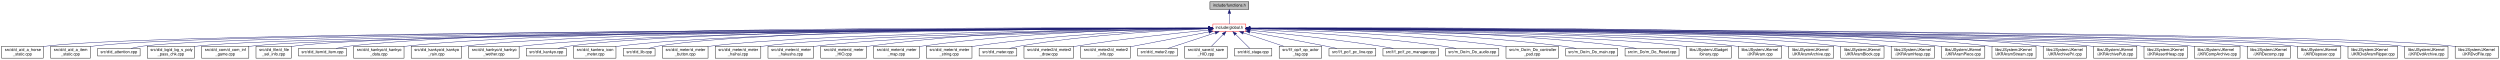
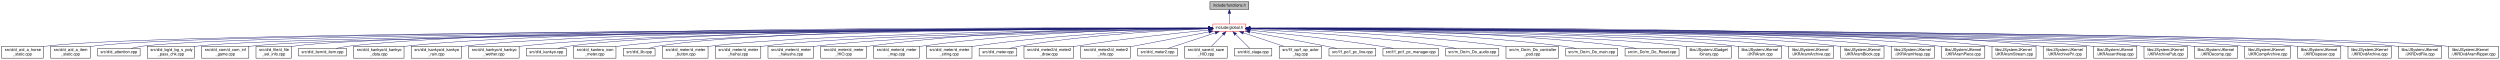
<svg xmlns="http://www.w3.org/2000/svg" xmlns:xlink="http://www.w3.org/1999/xlink" width="6299pt" height="151pt" viewBox="0.00 0.00 6299.00 151.00">
  <g id="graph0" class="graph" transform="scale(1 1) rotate(0) translate(4 147)">
    <polygon fill="white" stroke="transparent" points="-4,4 -4,-147 6295,-147 6295,4 -4,4" />
    <g id="node1" class="node">
      <g id="a_node1">
        <a xlink:title=" ">
          <polygon fill="#bfbfbf" stroke="black" points="3044.5,-123.5 3044.5,-142.5 3142.5,-142.5 3142.5,-123.5 3044.5,-123.5" />
          <text text-anchor="middle" x="3093.5" y="-130.5" font-family="Helvetica,sans-Serif" font-size="10.00">include/functions.h</text>
        </a>
      </g>
    </g>
    <g id="node2" class="node">
      <g id="a_node2">
        <a xlink:href="global_8h.html" target="_top" xlink:title=" ">
          <polygon fill="white" stroke="red" points="3052,-67.5 3052,-86.5 3135,-86.5 3135,-67.5 3052,-67.5" />
          <text text-anchor="middle" x="3093.5" y="-74.5" font-family="Helvetica,sans-Serif" font-size="10.00">include/global.h</text>
        </a>
      </g>
    </g>
    <g id="edge1" class="edge">
      <path fill="none" stroke="midnightblue" d="M3093.5,-112.8C3093.5,-103.91 3093.5,-93.78 3093.5,-86.75" />
      <polygon fill="midnightblue" stroke="midnightblue" points="3090,-113.08 3093.5,-123.08 3097,-113.08 3090,-113.08" />
    </g>
    <g id="node3" class="node">
      <g id="a_node3">
        <a xlink:href="d__a__horse__static_8cpp.html" target="_top" xlink:title=" ">
          <polygon fill="white" stroke="black" points="0,-0.5 0,-30.5 105,-30.5 105,-0.5 0,-0.5" />
          <text text-anchor="start" x="8" y="-18.5" font-family="Helvetica,sans-Serif" font-size="10.00">src/d/d_a/d_a_horse</text>
          <text text-anchor="middle" x="52.5" y="-7.5" font-family="Helvetica,sans-Serif" font-size="10.00">_static.cpp</text>
        </a>
      </g>
    </g>
    <g id="edge2" class="edge">
      <path fill="none" stroke="midnightblue" d="M3041.53,-75.89C2669.36,-74.99 415.78,-68.07 114.5,-31 111.43,-30.62 108.29,-30.15 105.13,-29.62" />
      <polygon fill="midnightblue" stroke="midnightblue" points="3041.73,-79.39 3051.73,-75.91 3041.74,-72.39 3041.73,-79.39" />
    </g>
    <g id="node4" class="node">
      <g id="a_node4">
        <a xlink:href="d__a__item__static_8cpp.html" target="_top" xlink:title=" ">
          <polygon fill="white" stroke="black" points="123.5,-0.5 123.5,-30.5 223.5,-30.5 223.5,-0.5 123.5,-0.5" />
          <text text-anchor="start" x="131.5" y="-18.5" font-family="Helvetica,sans-Serif" font-size="10.00">src/d/d_a/d_a_item</text>
          <text text-anchor="middle" x="173.5" y="-7.5" font-family="Helvetica,sans-Serif" font-size="10.00">_static.cpp</text>
        </a>
      </g>
    </g>
    <g id="edge3" class="edge">
      <path fill="none" stroke="midnightblue" d="M3041.6,-75.89C2678.21,-75.01 521.1,-68.25 232.5,-31 229.57,-30.62 226.58,-30.15 223.57,-29.62" />
      <polygon fill="midnightblue" stroke="midnightblue" points="3041.82,-79.39 3051.83,-75.91 3041.83,-72.39 3041.82,-79.39" />
    </g>
    <g id="node5" class="node">
      <g id="a_node5">
        <a xlink:href="d__attention_8cpp.html" target="_top" xlink:title=" ">
          <polygon fill="white" stroke="black" points="242,-6 242,-25 349,-25 349,-6 242,-6" />
          <text text-anchor="middle" x="295.5" y="-13" font-family="Helvetica,sans-Serif" font-size="10.00">src/d/d_attention.cpp</text>
        </a>
      </g>
    </g>
    <g id="edge4" class="edge">
      <path fill="none" stroke="midnightblue" d="M3041.67,-75.81C2687.75,-74.45 633.1,-65.1 357.5,-31 347.19,-29.72 336.09,-27.43 326.17,-25.04" />
      <polygon fill="midnightblue" stroke="midnightblue" points="3041.86,-79.31 3051.88,-75.85 3041.89,-72.31 3041.86,-79.31" />
    </g>
    <g id="node6" class="node">
      <g id="a_node6">
        <a xlink:href="d__bg__s__poly__pass__chk_8cpp.html" target="_top" xlink:title=" ">
          <polygon fill="white" stroke="black" points="367,-0.5 367,-30.5 486,-30.5 486,-0.5 367,-0.5" />
          <text text-anchor="start" x="375" y="-18.5" font-family="Helvetica,sans-Serif" font-size="10.00">src/d/d_bg/d_bg_s_poly</text>
          <text text-anchor="middle" x="426.5" y="-7.5" font-family="Helvetica,sans-Serif" font-size="10.00">_pass_chk.cpp</text>
        </a>
      </g>
    </g>
    <g id="edge5" class="edge">
      <path fill="none" stroke="midnightblue" d="M3041.59,-75.7C2697.88,-73.66 755.91,-60.85 494.5,-31 491.74,-30.69 488.93,-30.31 486.1,-29.89" />
      <polygon fill="midnightblue" stroke="midnightblue" points="3041.73,-79.2 3051.75,-75.76 3041.77,-72.2 3041.73,-79.2" />
    </g>
    <g id="node7" class="node">
      <g id="a_node7">
        <a xlink:href="d__com__inf__game_8cpp.html" target="_top" xlink:title=" ">
          <polygon fill="white" stroke="black" points="504,-0.5 504,-30.5 623,-30.5 623,-0.5 504,-0.5" />
          <text text-anchor="start" x="512" y="-18.5" font-family="Helvetica,sans-Serif" font-size="10.00">src/d/d_com/d_com_inf</text>
          <text text-anchor="middle" x="563.5" y="-7.5" font-family="Helvetica,sans-Serif" font-size="10.00">_game.cpp</text>
        </a>
      </g>
    </g>
    <g id="edge6" class="edge">
      <path fill="none" stroke="midnightblue" d="M3041.21,-75.65C2707.18,-73.31 878.34,-59.31 631.5,-31 628.74,-30.68 625.93,-30.31 623.1,-29.88" />
      <polygon fill="midnightblue" stroke="midnightblue" points="3041.53,-79.15 3051.55,-75.72 3041.58,-72.15 3041.53,-79.15" />
    </g>
    <g id="node8" class="node">
      <g id="a_node8">
        <a xlink:href="d__file__sel__info_8cpp.html" target="_top" xlink:title=" ">
          <polygon fill="white" stroke="black" points="641,-0.5 641,-30.5 730,-30.5 730,-0.5 641,-0.5" />
          <text text-anchor="start" x="649" y="-18.5" font-family="Helvetica,sans-Serif" font-size="10.00">src/d/d_file/d_file</text>
          <text text-anchor="middle" x="685.5" y="-7.5" font-family="Helvetica,sans-Serif" font-size="10.00">_sel_info.cpp</text>
        </a>
      </g>
    </g>
    <g id="edge7" class="edge">
      <path fill="none" stroke="midnightblue" d="M3041.91,-75.78C2718.22,-74.31 973.36,-64.83 738.5,-31 735.76,-30.61 732.96,-30.11 730.15,-29.55" />
      <polygon fill="midnightblue" stroke="midnightblue" points="3041.94,-79.28 3051.95,-75.83 3041.97,-72.28 3041.94,-79.28" />
    </g>
    <g id="node9" class="node">
      <g id="a_node9">
        <a xlink:href="d__item_8cpp.html" target="_top" xlink:title=" ">
          <polygon fill="white" stroke="black" points="748,-6 748,-25 869,-25 869,-6 748,-6" />
          <text text-anchor="middle" x="808.5" y="-13" font-family="Helvetica,sans-Serif" font-size="10.00">src/d/d_item/d_item.cpp</text>
        </a>
      </g>
    </g>
    <g id="edge8" class="edge">
      <path fill="none" stroke="midnightblue" d="M3041.43,-76.26C2749.77,-77.54 1316.28,-81.11 877.5,-31 866.07,-29.69 853.73,-27.39 842.69,-25" />
      <polygon fill="midnightblue" stroke="midnightblue" points="3041.73,-79.76 3051.71,-76.22 3041.7,-72.76 3041.73,-79.76" />
    </g>
    <g id="node10" class="node">
      <g id="a_node10">
        <a xlink:href="d__kankyo__data_8cpp.html" target="_top" xlink:title=" ">
          <polygon fill="white" stroke="black" points="887,-0.5 887,-30.5 1014,-30.5 1014,-0.5 887,-0.5" />
          <text text-anchor="start" x="895" y="-18.5" font-family="Helvetica,sans-Serif" font-size="10.00">src/d/d_kankyo/d_kankyo</text>
          <text text-anchor="middle" x="950.5" y="-7.5" font-family="Helvetica,sans-Serif" font-size="10.00">_data.cpp</text>
        </a>
      </g>
    </g>
    <g id="edge9" class="edge">
      <path fill="none" stroke="midnightblue" d="M3041.3,-76.12C2760.91,-76.56 1431,-76.21 1022.5,-31 1019.71,-30.69 1016.87,-30.33 1014.01,-29.92" />
      <polygon fill="midnightblue" stroke="midnightblue" points="3041.6,-79.62 3051.59,-76.1 3041.59,-72.62 3041.6,-79.62" />
    </g>
    <g id="node11" class="node">
      <g id="a_node11">
        <a xlink:href="d__kankyo__rain_8cpp.html" target="_top" xlink:title=" ">
          <polygon fill="white" stroke="black" points="1032,-0.5 1032,-30.5 1159,-30.5 1159,-0.5 1032,-0.5" />
          <text text-anchor="start" x="1040" y="-18.5" font-family="Helvetica,sans-Serif" font-size="10.00">src/d/d_kankyo/d_kankyo</text>
          <text text-anchor="middle" x="1095.5" y="-7.5" font-family="Helvetica,sans-Serif" font-size="10.00">_rain.cpp</text>
        </a>
      </g>
    </g>
    <g id="edge10" class="edge">
      <path fill="none" stroke="midnightblue" d="M3041.56,-76.02C2773.64,-75.93 1545.75,-73.18 1167.5,-31 1164.71,-30.69 1161.87,-30.32 1159.01,-29.92" />
      <polygon fill="midnightblue" stroke="midnightblue" points="3041.78,-79.52 3051.78,-76.02 3041.78,-72.52 3041.78,-79.52" />
    </g>
    <g id="node12" class="node">
      <g id="a_node12">
        <a xlink:href="d__kankyo__wether_8cpp.html" target="_top" xlink:title=" ">
          <polygon fill="white" stroke="black" points="1177,-0.5 1177,-30.5 1304,-30.5 1304,-0.5 1177,-0.5" />
          <text text-anchor="start" x="1185" y="-18.5" font-family="Helvetica,sans-Serif" font-size="10.00">src/d/d_kankyo/d_kankyo</text>
          <text text-anchor="middle" x="1240.5" y="-7.5" font-family="Helvetica,sans-Serif" font-size="10.00">_wether.cpp</text>
        </a>
      </g>
    </g>
    <g id="edge11" class="edge">
      <path fill="none" stroke="midnightblue" d="M3041.82,-75.9C2786.77,-75.25 1660.57,-70.15 1312.5,-31 1309.71,-30.69 1306.87,-30.32 1304.01,-29.91" />
      <polygon fill="midnightblue" stroke="midnightblue" points="3041.91,-79.4 3051.92,-75.93 3041.93,-72.4 3041.91,-79.4" />
    </g>
    <g id="node13" class="node">
      <g id="a_node13">
        <a xlink:href="d__kankyo_8cpp.html" target="_top" xlink:title=" ">
          <polygon fill="white" stroke="black" points="1322,-6 1322,-25 1423,-25 1423,-6 1322,-6" />
          <text text-anchor="middle" x="1372.5" y="-13" font-family="Helvetica,sans-Serif" font-size="10.00">src/d/d_kankyo.cpp</text>
        </a>
      </g>
    </g>
    <g id="edge12" class="edge">
      <path fill="none" stroke="midnightblue" d="M3041.72,-76.09C2796.88,-76.28 1753.87,-74.47 1431.5,-31 1421.78,-29.69 1411.33,-27.42 1401.97,-25.06" />
      <polygon fill="midnightblue" stroke="midnightblue" points="3041.77,-79.59 3051.77,-76.08 3041.76,-72.59 3041.77,-79.59" />
    </g>
    <g id="node14" class="node">
      <g id="a_node14">
        <a xlink:href="d__kantera__icon__meter_8cpp.html" target="_top" xlink:title=" ">
          <polygon fill="white" stroke="black" points="1441,-0.5 1441,-30.5 1548,-30.5 1548,-0.5 1441,-0.5" />
          <text text-anchor="start" x="1449" y="-18.5" font-family="Helvetica,sans-Serif" font-size="10.00">src/d/d_kantera_icon</text>
          <text text-anchor="middle" x="1494.5" y="-7.5" font-family="Helvetica,sans-Serif" font-size="10.00">_meter.cpp</text>
        </a>
      </g>
    </g>
    <g id="edge13" class="edge">
      <path fill="none" stroke="midnightblue" d="M3041.57,-75.85C2808.07,-74.97 1853.93,-69.08 1557.5,-31 1554.49,-30.61 1551.42,-30.15 1548.33,-29.62" />
      <polygon fill="midnightblue" stroke="midnightblue" points="3041.81,-79.35 3051.82,-75.89 3041.83,-72.35 3041.81,-79.35" />
    </g>
    <g id="node15" class="node">
      <g id="a_node15">
        <a xlink:href="d__lib_8cpp.html" target="_top" xlink:title=" ">
          <polygon fill="white" stroke="black" points="1566.5,-6 1566.5,-25 1646.5,-25 1646.5,-6 1566.5,-6" />
          <text text-anchor="middle" x="1606.5" y="-13" font-family="Helvetica,sans-Serif" font-size="10.00">src/d/d_lib.cpp</text>
        </a>
      </g>
    </g>
    <g id="edge14" class="edge">
      <path fill="none" stroke="midnightblue" d="M3041.56,-76.15C2817.24,-76.55 1930.42,-75.22 1655.5,-31 1647.35,-29.69 1638.66,-27.42 1630.89,-25.06" />
      <polygon fill="midnightblue" stroke="midnightblue" points="3041.75,-79.65 3051.74,-76.13 3041.73,-72.65 3041.75,-79.65" />
    </g>
    <g id="node16" class="node">
      <g id="a_node16">
        <a xlink:href="d__meter__button_8cpp.html" target="_top" xlink:title=" ">
          <polygon fill="white" stroke="black" points="1665,-0.5 1665,-30.5 1780,-30.5 1780,-0.5 1665,-0.5" />
          <text text-anchor="start" x="1673" y="-18.5" font-family="Helvetica,sans-Serif" font-size="10.00">src/d/d_meter/d_meter</text>
          <text text-anchor="middle" x="1722.5" y="-7.5" font-family="Helvetica,sans-Serif" font-size="10.00">_button.cpp</text>
        </a>
      </g>
    </g>
    <g id="edge15" class="edge">
      <path fill="none" stroke="midnightblue" d="M3041.69,-75.47C2830.91,-73.13 2037.33,-62.36 1788.5,-31 1785.82,-30.66 1783.09,-30.27 1780.34,-29.83" />
      <polygon fill="midnightblue" stroke="midnightblue" points="3041.82,-78.97 3051.86,-75.58 3041.9,-71.97 3041.82,-78.97" />
    </g>
    <g id="node17" class="node">
      <g id="a_node17">
        <a xlink:href="d__meter__haihai_8cpp.html" target="_top" xlink:title=" ">
          <polygon fill="white" stroke="black" points="1798,-0.5 1798,-30.5 1913,-30.5 1913,-0.5 1798,-0.5" />
          <text text-anchor="start" x="1806" y="-18.5" font-family="Helvetica,sans-Serif" font-size="10.00">src/d/d_meter/d_meter</text>
          <text text-anchor="middle" x="1855.5" y="-7.5" font-family="Helvetica,sans-Serif" font-size="10.00">_haihai.cpp</text>
        </a>
      </g>
    </g>
    <g id="edge16" class="edge">
      <path fill="none" stroke="midnightblue" d="M3041.87,-75.24C2845.21,-72.15 2142.99,-59.35 1921.5,-31 1918.82,-30.66 1916.1,-30.26 1913.35,-29.82" />
      <polygon fill="midnightblue" stroke="midnightblue" points="3041.88,-78.74 3051.93,-75.4 3041.99,-71.74 3041.88,-78.74" />
    </g>
    <g id="node18" class="node">
      <g id="a_node18">
        <a xlink:href="d__meter__hakusha_8cpp.html" target="_top" xlink:title=" ">
          <polygon fill="white" stroke="black" points="1931,-0.5 1931,-30.5 2046,-30.5 2046,-0.5 1931,-0.5" />
          <text text-anchor="start" x="1939" y="-18.5" font-family="Helvetica,sans-Serif" font-size="10.00">src/d/d_meter/d_meter</text>
          <text text-anchor="middle" x="1988.5" y="-7.5" font-family="Helvetica,sans-Serif" font-size="10.00">_hakusha.cpp</text>
        </a>
      </g>
    </g>
    <g id="edge17" class="edge">
      <path fill="none" stroke="midnightblue" d="M3041.81,-74.95C2859.75,-71.05 2248.67,-56.34 2054.5,-31 2051.82,-30.65 2049.1,-30.25 2046.35,-29.8" />
      <polygon fill="midnightblue" stroke="midnightblue" points="3041.85,-78.45 3051.93,-75.16 3042,-71.45 3041.85,-78.45" />
    </g>
    <g id="node19" class="node">
      <g id="a_node19">
        <a xlink:href="d__meter__HIO_8cpp.html" target="_top" xlink:title=" ">
          <polygon fill="white" stroke="black" points="2064,-0.5 2064,-30.5 2179,-30.5 2179,-0.5 2064,-0.5" />
          <text text-anchor="start" x="2072" y="-18.5" font-family="Helvetica,sans-Serif" font-size="10.00">src/d/d_meter/d_meter</text>
          <text text-anchor="middle" x="2121.5" y="-7.5" font-family="Helvetica,sans-Serif" font-size="10.00">_HIO.cpp</text>
        </a>
      </g>
    </g>
    <g id="edge18" class="edge">
      <path fill="none" stroke="midnightblue" d="M3041.37,-76.44C2902.11,-76.95 2510.02,-74.13 2187.5,-31 2184.83,-30.64 2182.1,-30.23 2179.35,-29.78" />
      <polygon fill="midnightblue" stroke="midnightblue" points="3041.75,-79.94 3051.74,-76.39 3041.72,-72.94 3041.75,-79.94" />
    </g>
    <g id="node20" class="node">
      <g id="a_node20">
        <a xlink:href="d__meter__map_8cpp.html" target="_top" xlink:title=" ">
          <polygon fill="white" stroke="black" points="2197,-0.5 2197,-30.5 2312,-30.5 2312,-0.5 2197,-0.5" />
          <text text-anchor="start" x="2205" y="-18.5" font-family="Helvetica,sans-Serif" font-size="10.00">src/d/d_meter/d_meter</text>
          <text text-anchor="middle" x="2254.5" y="-7.5" font-family="Helvetica,sans-Serif" font-size="10.00">_map.cpp</text>
        </a>
      </g>
    </g>
    <g id="edge19" class="edge">
      <path fill="none" stroke="midnightblue" d="M3041.76,-75.8C2917.06,-74.72 2590.23,-68.24 2320.5,-31 2317.83,-30.63 2315.1,-30.21 2312.35,-29.75" />
      <polygon fill="midnightblue" stroke="midnightblue" points="3041.77,-79.3 3051.8,-75.88 3041.82,-72.3 3041.77,-79.3" />
    </g>
    <g id="node21" class="node">
      <g id="a_node21">
        <a xlink:href="d__meter__string_8cpp.html" target="_top" xlink:title=" ">
          <polygon fill="white" stroke="black" points="2330,-0.5 2330,-30.5 2445,-30.5 2445,-0.5 2330,-0.5" />
          <text text-anchor="start" x="2338" y="-18.5" font-family="Helvetica,sans-Serif" font-size="10.00">src/d/d_meter/d_meter</text>
          <text text-anchor="middle" x="2387.5" y="-7.5" font-family="Helvetica,sans-Serif" font-size="10.00">_string.cpp</text>
        </a>
      </g>
    </g>
    <g id="edge20" class="edge">
      <path fill="none" stroke="midnightblue" d="M3041.63,-74.92C2932.33,-72.08 2670.57,-62.31 2453.5,-31 2450.71,-30.6 2447.87,-30.14 2445,-29.65" />
      <polygon fill="midnightblue" stroke="midnightblue" points="3041.63,-78.42 3051.72,-75.17 3041.81,-71.42 3041.63,-78.42" />
    </g>
    <g id="node22" class="node">
      <g id="a_node22">
        <a xlink:href="d__meter_8cpp.html" target="_top" xlink:title=" ">
          <polygon fill="white" stroke="black" points="2463,-6 2463,-25 2558,-25 2558,-6 2463,-6" />
          <text text-anchor="middle" x="2510.5" y="-13" font-family="Helvetica,sans-Serif" font-size="10.00">src/d/d_meter.cpp</text>
        </a>
      </g>
    </g>
    <g id="edge21" class="edge">
      <path fill="none" stroke="midnightblue" d="M3041.68,-74.46C2946.79,-71.01 2739.02,-60.49 2566.5,-31 2557.69,-29.49 2548.24,-27.28 2539.65,-25.04" />
      <polygon fill="midnightblue" stroke="midnightblue" points="3041.75,-77.97 3051.86,-74.82 3041.99,-70.97 3041.75,-77.97" />
    </g>
    <g id="node23" class="node">
      <g id="a_node23">
        <a xlink:href="d__meter2__draw_8cpp.html" target="_top" xlink:title=" ">
          <polygon fill="white" stroke="black" points="2576,-0.5 2576,-30.5 2701,-30.5 2701,-0.5 2576,-0.5" />
          <text text-anchor="start" x="2584" y="-18.5" font-family="Helvetica,sans-Serif" font-size="10.00">src/d/d_meter2/d_meter2</text>
          <text text-anchor="middle" x="2638.5" y="-7.5" font-family="Helvetica,sans-Serif" font-size="10.00">_draw.cpp</text>
        </a>
      </g>
    </g>
    <g id="edge22" class="edge">
      <path fill="none" stroke="midnightblue" d="M3041.88,-71.35C2967.98,-64.38 2827.87,-49.99 2709.5,-31 2706.77,-30.56 2703.98,-30.09 2701.17,-29.6" />
      <polygon fill="midnightblue" stroke="midnightblue" points="3041.58,-74.84 3051.86,-72.29 3042.23,-67.87 3041.58,-74.84" />
    </g>
    <g id="node24" class="node">
      <g id="a_node24">
        <a xlink:href="d__meter2__info_8cpp.html" target="_top" xlink:title=" ">
          <polygon fill="white" stroke="black" points="2719,-0.5 2719,-30.5 2844,-30.5 2844,-0.5 2719,-0.5" />
          <text text-anchor="start" x="2727" y="-18.5" font-family="Helvetica,sans-Serif" font-size="10.00">src/d/d_meter2/d_meter2</text>
          <text text-anchor="middle" x="2781.5" y="-7.5" font-family="Helvetica,sans-Serif" font-size="10.00">_info.cpp</text>
        </a>
      </g>
    </g>
    <g id="edge23" class="edge">
      <path fill="none" stroke="midnightblue" d="M3041.88,-66.53C2993.25,-57.56 2918.38,-43.61 2853.5,-31 2850.5,-30.42 2847.42,-29.81 2844.32,-29.2" />
      <polygon fill="midnightblue" stroke="midnightblue" points="3041.38,-69.99 3051.84,-68.36 3042.65,-63.11 3041.38,-69.99" />
    </g>
    <g id="node25" class="node">
      <g id="a_node25">
        <a xlink:href="d__meter2_8cpp.html" target="_top" xlink:title=" ">
          <polygon fill="white" stroke="black" points="2862.5,-6 2862.5,-25 2962.5,-25 2962.5,-6 2862.5,-6" />
          <text text-anchor="middle" x="2912.5" y="-13" font-family="Helvetica,sans-Serif" font-size="10.00">src/d/d_meter2.cpp</text>
        </a>
      </g>
    </g>
    <g id="edge24" class="edge">
      <path fill="none" stroke="midnightblue" d="M3057.7,-64.23C3022.52,-52.67 2969.68,-35.3 2938.38,-25.01" />
      <polygon fill="midnightblue" stroke="midnightblue" points="3056.97,-67.68 3067.57,-67.48 3059.16,-61.03 3056.97,-67.68" />
    </g>
    <g id="node26" class="node">
      <g id="a_node26">
        <a xlink:href="d__save__HIO_8cpp.html" target="_top" xlink:title=" ">
          <polygon fill="white" stroke="black" points="2981,-0.5 2981,-30.5 3088,-30.5 3088,-0.5 2981,-0.5" />
          <text text-anchor="start" x="2989" y="-18.5" font-family="Helvetica,sans-Serif" font-size="10.00">src/d/d_save/d_save</text>
          <text text-anchor="middle" x="3034.5" y="-7.5" font-family="Helvetica,sans-Serif" font-size="10.00">_HIO.cpp</text>
        </a>
      </g>
    </g>
    <g id="edge25" class="edge">
      <path fill="none" stroke="midnightblue" d="M3078,-60.37C3068.82,-51.11 3057.29,-39.48 3048.41,-30.52" />
      <polygon fill="midnightblue" stroke="midnightblue" points="3075.52,-62.84 3085.05,-67.48 3080.49,-57.91 3075.52,-62.84" />
    </g>
    <g id="node27" class="node">
      <g id="a_node27">
        <a xlink:href="d__stage_8cpp.html" target="_top" xlink:title=" ">
          <polygon fill="white" stroke="black" points="3106.5,-6 3106.5,-25 3200.5,-25 3200.5,-6 3106.5,-6" />
          <text text-anchor="middle" x="3153.5" y="-13" font-family="Helvetica,sans-Serif" font-size="10.00">src/d/d_stage.cpp</text>
        </a>
      </g>
    </g>
    <g id="edge26" class="edge">
      <path fill="none" stroke="midnightblue" d="M3109.31,-60.32C3120.71,-49.02 3135.66,-34.19 3144.92,-25.01" />
      <polygon fill="midnightblue" stroke="midnightblue" points="3106.73,-57.95 3102.1,-67.48 3111.66,-62.92 3106.73,-57.95" />
    </g>
    <g id="node28" class="node">
      <g id="a_node28">
        <a xlink:href="f__op__actor__tag_8cpp.html" target="_top" xlink:title=" ">
          <polygon fill="white" stroke="black" points="3219,-0.5 3219,-30.5 3326,-30.5 3326,-0.5 3219,-0.5" />
          <text text-anchor="start" x="3227" y="-18.5" font-family="Helvetica,sans-Serif" font-size="10.00">src/f/f_op/f_op_actor</text>
          <text text-anchor="middle" x="3272.5" y="-7.5" font-family="Helvetica,sans-Serif" font-size="10.00">_tag.cpp</text>
        </a>
      </g>
    </g>
    <g id="edge27" class="edge">
      <path fill="none" stroke="midnightblue" d="M3128.91,-64.23C3158.06,-54.54 3199.45,-40.78 3230.31,-30.52" />
      <polygon fill="midnightblue" stroke="midnightblue" points="3127.53,-61 3119.15,-67.48 3129.74,-67.64 3127.53,-61" />
    </g>
    <g id="node29" class="node">
      <g id="a_node29">
        <a xlink:href="f__pc__line_8cpp.html" target="_top" xlink:title=" ">
          <polygon fill="white" stroke="black" points="3344.5,-6 3344.5,-25 3462.5,-25 3462.5,-6 3344.5,-6" />
          <text text-anchor="middle" x="3403.5" y="-13" font-family="Helvetica,sans-Serif" font-size="10.00">src/f/f_pc/f_pc_line.cpp</text>
        </a>
      </g>
    </g>
    <g id="edge28" class="edge">
      <path fill="none" stroke="midnightblue" d="M3145.15,-66.8C3194.2,-57.97 3269.97,-44.08 3335.5,-31 3344.85,-29.13 3354.91,-27.04 3364.34,-25.03" />
      <polygon fill="midnightblue" stroke="midnightblue" points="3144.32,-63.39 3135.1,-68.61 3145.56,-70.28 3144.32,-63.39" />
    </g>
    <g id="node30" class="node">
      <g id="a_node30">
        <a xlink:href="f__pc__manager_8cpp.html" target="_top" xlink:title=" ">
          <polygon fill="white" stroke="black" points="3480.5,-6 3480.5,-25 3620.5,-25 3620.5,-6 3480.5,-6" />
          <text text-anchor="middle" x="3550.5" y="-13" font-family="Helvetica,sans-Serif" font-size="10.00">src/f/f_pc/f_pc_manager.cpp</text>
        </a>
      </g>
    </g>
    <g id="edge29" class="edge">
      <path fill="none" stroke="midnightblue" d="M3145.29,-70.88C3218.25,-63.43 3355.34,-48.56 3471.5,-31 3482.94,-29.27 3495.27,-27.14 3506.71,-25.05" />
      <polygon fill="midnightblue" stroke="midnightblue" points="3144.6,-67.43 3135.01,-71.92 3145.31,-74.4 3144.6,-67.43" />
    </g>
    <g id="node31" class="node">
      <g id="a_node31">
        <a xlink:href="m__Do__audio_8cpp.html" target="_top" xlink:title=" ">
          <polygon fill="white" stroke="black" points="3638.5,-6 3638.5,-25 3772.5,-25 3772.5,-6 3638.5,-6" />
          <text text-anchor="middle" x="3705.5" y="-13" font-family="Helvetica,sans-Serif" font-size="10.00">src/m_Do/m_Do_audio.cpp</text>
        </a>
      </g>
    </g>
    <g id="edge30" class="edge">
      <path fill="none" stroke="midnightblue" d="M3145.02,-73.47C3240.78,-68.38 3452.53,-55.24 3629.5,-31 3641.08,-29.41 3653.56,-27.23 3665,-25.04" />
      <polygon fill="midnightblue" stroke="midnightblue" points="3144.82,-69.98 3135.02,-74 3145.19,-76.97 3144.82,-69.98" />
    </g>
    <g id="node32" class="node">
      <g id="a_node32">
        <a xlink:href="m__Do__controller__pad_8cpp.html" target="_top" xlink:title=" ">
          <polygon fill="white" stroke="black" points="3790.5,-0.5 3790.5,-30.5 3922.5,-30.5 3922.5,-0.5 3790.5,-0.5" />
          <text text-anchor="start" x="3798.5" y="-18.5" font-family="Helvetica,sans-Serif" font-size="10.00">src/m_Do/m_Do_controller</text>
          <text text-anchor="middle" x="3856.5" y="-7.5" font-family="Helvetica,sans-Serif" font-size="10.00">_pad.cpp</text>
        </a>
      </g>
    </g>
    <g id="edge31" class="edge">
      <path fill="none" stroke="midnightblue" d="M3145.44,-74.83C3260.46,-71.75 3545.21,-61.45 3781.5,-31 3784.39,-30.63 3787.34,-30.21 3790.32,-29.76" />
      <polygon fill="midnightblue" stroke="midnightblue" points="3145.07,-71.34 3135.17,-75.1 3145.25,-78.34 3145.07,-71.34" />
    </g>
    <g id="node33" class="node">
      <g id="a_node33">
        <a xlink:href="m__Do__main_8cpp.html" target="_top" xlink:title=" ">
          <polygon fill="white" stroke="black" points="3941,-6 3941,-25 4072,-25 4072,-6 3941,-6" />
          <text text-anchor="middle" x="4006.5" y="-13" font-family="Helvetica,sans-Serif" font-size="10.00">src/m_Do/m_Do_main.cpp</text>
        </a>
      </g>
    </g>
    <g id="edge32" class="edge">
      <path fill="none" stroke="midnightblue" d="M3145.29,-75.69C3277.05,-74.36 3635.48,-67.39 3931.5,-31 3943.35,-29.54 3956.13,-27.32 3967.73,-25.05" />
      <polygon fill="midnightblue" stroke="midnightblue" points="3145.06,-72.19 3135.09,-75.78 3145.13,-79.19 3145.06,-72.19" />
    </g>
    <g id="node34" class="node">
      <g id="a_node34">
        <a xlink:href="m__Do__Reset_8cpp.html" target="_top" xlink:title=" ">
          <polygon fill="white" stroke="black" points="4090.5,-6 4090.5,-25 4226.5,-25 4226.5,-6 4090.5,-6" />
          <text text-anchor="middle" x="4158.5" y="-13" font-family="Helvetica,sans-Serif" font-size="10.00">src/m_Do/m_Do_Reset.cpp</text>
        </a>
      </g>
    </g>
    <g id="edge33" class="edge">
      <path fill="none" stroke="midnightblue" d="M3145.17,-76.2C3292.16,-76.22 3725.07,-72.47 4081.5,-31 4093.8,-29.57 4107.08,-27.32 4119.1,-25.02" />
      <polygon fill="midnightblue" stroke="midnightblue" points="3145.08,-72.7 3135.08,-76.19 3145.08,-79.7 3145.08,-72.7" />
    </g>
    <g id="node35" class="node">
      <g id="a_node35">
        <a xlink:href="binary_8cpp.html" target="_top" xlink:title=" ">
          <polygon fill="white" stroke="black" points="4245,-0.5 4245,-30.5 4358,-30.5 4358,-0.5 4245,-0.5" />
          <text text-anchor="start" x="4253" y="-18.5" font-family="Helvetica,sans-Serif" font-size="10.00">libs/JSystem/JGadget</text>
          <text text-anchor="middle" x="4301.5" y="-7.5" font-family="Helvetica,sans-Serif" font-size="10.00">/binary.cpp</text>
        </a>
      </g>
    </g>
    <g id="edge34" class="edge">
      <path fill="none" stroke="midnightblue" d="M3145.39,-75.18C3339.17,-71.9 4020.27,-58.66 4235.5,-31 4238.53,-30.61 4241.62,-30.15 4244.73,-29.64" />
      <polygon fill="midnightblue" stroke="midnightblue" points="3145.14,-71.68 3135.2,-75.35 3145.26,-78.68 3145.14,-71.68" />
    </g>
    <g id="node36" class="node">
      <g id="a_node36">
        <a xlink:href="JKRAram_8cpp.html" target="_top" xlink:title=" ">
          <polygon fill="white" stroke="black" points="4376,-0.5 4376,-30.5 4485,-30.5 4485,-0.5 4376,-0.5" />
          <text text-anchor="start" x="4384" y="-18.5" font-family="Helvetica,sans-Serif" font-size="10.00">libs/JSystem/JKernel</text>
          <text text-anchor="middle" x="4430.5" y="-7.5" font-family="Helvetica,sans-Serif" font-size="10.00">/JKRAram.cpp</text>
        </a>
      </g>
    </g>
    <g id="edge35" class="edge">
      <path fill="none" stroke="midnightblue" d="M3145.13,-75.49C3352.47,-73.25 4125.15,-62.87 4367.5,-31 4370.28,-30.63 4373.12,-30.2 4375.98,-29.72" />
      <polygon fill="midnightblue" stroke="midnightblue" points="3145.07,-71.99 3135.11,-75.6 3145.15,-78.99 3145.07,-71.99" />
    </g>
    <g id="node37" class="node">
      <g id="a_node37">
        <a xlink:href="JKRAramArchive_8cpp.html" target="_top" xlink:title=" ">
          <polygon fill="white" stroke="black" points="4503,-0.5 4503,-30.5 4616,-30.5 4616,-0.5 4503,-0.5" />
          <text text-anchor="start" x="4511" y="-18.5" font-family="Helvetica,sans-Serif" font-size="10.00">libs/JSystem/JKernel</text>
          <text text-anchor="middle" x="4559.5" y="-7.5" font-family="Helvetica,sans-Serif" font-size="10.00">/JKRAramArchive.cpp</text>
        </a>
      </g>
    </g>
    <g id="edge36" class="edge">
      <path fill="none" stroke="midnightblue" d="M3145.45,-75.63C3366.03,-73.88 4225.93,-64.96 4494.5,-31 4497.25,-30.65 4500.06,-30.24 4502.89,-29.78" />
      <polygon fill="midnightblue" stroke="midnightblue" points="3145.11,-72.14 3135.13,-75.71 3145.16,-79.14 3145.11,-72.14" />
    </g>
    <g id="node38" class="node">
      <g id="a_node38">
        <a xlink:href="JKRAramBlock_8cpp.html" target="_top" xlink:title=" ">
          <polygon fill="white" stroke="black" points="4634,-0.5 4634,-30.5 4743,-30.5 4743,-0.5 4634,-0.5" />
          <text text-anchor="start" x="4642" y="-18.5" font-family="Helvetica,sans-Serif" font-size="10.00">libs/JSystem/JKernel</text>
          <text text-anchor="middle" x="4688.5" y="-7.5" font-family="Helvetica,sans-Serif" font-size="10.00">/JKRAramBlock.cpp</text>
        </a>
      </g>
    </g>
    <g id="edge37" class="edge">
      <path fill="none" stroke="midnightblue" d="M3145.3,-75.85C3378.19,-74.95 4329.84,-68.99 4625.5,-31 4628.28,-30.64 4631.12,-30.22 4633.98,-29.74" />
      <polygon fill="midnightblue" stroke="midnightblue" points="3145.06,-72.35 3135.07,-75.89 3145.09,-79.35 3145.06,-72.35" />
    </g>
    <g id="node39" class="node">
      <g id="a_node39">
        <a xlink:href="JKRAramHeap_8cpp.html" target="_top" xlink:title=" ">
          <polygon fill="white" stroke="black" points="4761,-0.5 4761,-30.5 4870,-30.5 4870,-0.5 4761,-0.5" />
          <text text-anchor="start" x="4769" y="-18.5" font-family="Helvetica,sans-Serif" font-size="10.00">libs/JSystem/JKernel</text>
          <text text-anchor="middle" x="4815.5" y="-7.5" font-family="Helvetica,sans-Serif" font-size="10.00">/JKRAramHeap.cpp</text>
        </a>
      </g>
    </g>
    <g id="edge38" class="edge">
      <path fill="none" stroke="midnightblue" d="M3145.18,-75.98C3389.51,-75.69 4430.4,-72.02 4752.5,-31 4755.28,-30.65 4758.12,-30.22 4760.98,-29.75" />
      <polygon fill="midnightblue" stroke="midnightblue" points="3145.14,-72.48 3135.15,-75.99 3145.15,-79.48 3145.14,-72.48" />
    </g>
    <g id="node40" class="node">
      <g id="a_node40">
        <a xlink:href="JKRAramPiece_8cpp.html" target="_top" xlink:title=" ">
          <polygon fill="white" stroke="black" points="4888,-0.5 4888,-30.5 4997,-30.5 4997,-0.5 4888,-0.5" />
          <text text-anchor="start" x="4896" y="-18.5" font-family="Helvetica,sans-Serif" font-size="10.00">libs/JSystem/JKernel</text>
          <text text-anchor="middle" x="4942.5" y="-7.5" font-family="Helvetica,sans-Serif" font-size="10.00">/JKRAramPiece.cpp</text>
        </a>
      </g>
    </g>
    <g id="edge39" class="edge">
      <path fill="none" stroke="midnightblue" d="M3145.35,-76.1C3401.23,-76.38 4531.03,-75.04 4879.5,-31 4882.28,-30.65 4885.12,-30.23 4887.98,-29.75" />
      <polygon fill="midnightblue" stroke="midnightblue" points="3145.22,-72.6 3135.22,-76.09 3145.21,-79.6 3145.22,-72.6" />
    </g>
    <g id="node41" class="node">
      <g id="a_node41">
        <a xlink:href="JKRAramStream_8cpp.html" target="_top" xlink:title=" ">
          <polygon fill="white" stroke="black" points="5015,-0.5 5015,-30.5 5126,-30.5 5126,-0.5 5015,-0.5" />
          <text text-anchor="start" x="5023" y="-18.5" font-family="Helvetica,sans-Serif" font-size="10.00">libs/JSystem/JKernel</text>
          <text text-anchor="middle" x="5070.5" y="-7.5" font-family="Helvetica,sans-Serif" font-size="10.00">/JKRAramStream.cpp</text>
        </a>
      </g>
    </g>
    <g id="edge40" class="edge">
      <path fill="none" stroke="midnightblue" d="M3145.54,-76.18C3412.65,-76.87 4631.54,-77.42 5006.5,-31 5009.21,-30.66 5011.98,-30.26 5014.77,-29.81" />
      <polygon fill="midnightblue" stroke="midnightblue" points="3145.36,-72.68 3135.35,-76.15 3145.34,-79.68 3145.36,-72.68" />
    </g>
    <g id="node42" class="node">
      <g id="a_node42">
        <a xlink:href="JKRArchivePri_8cpp.html" target="_top" xlink:title=" ">
          <polygon fill="white" stroke="black" points="5144,-0.5 5144,-30.5 5253,-30.5 5253,-0.5 5144,-0.5" />
          <text text-anchor="start" x="5152" y="-18.5" font-family="Helvetica,sans-Serif" font-size="10.00">libs/JSystem/JKernel</text>
          <text text-anchor="middle" x="5198.5" y="-7.5" font-family="Helvetica,sans-Serif" font-size="10.00">/JKRArchivePri.cpp</text>
        </a>
      </g>
    </g>
    <g id="edge41" class="edge">
      <path fill="none" stroke="midnightblue" d="M3145.44,-76.29C3422.99,-77.63 4733.6,-81.14 5135.5,-31 5138.28,-30.65 5141.13,-30.23 5143.99,-29.76" />
      <polygon fill="midnightblue" stroke="midnightblue" points="3145.27,-72.79 3135.25,-76.24 3145.23,-79.79 3145.27,-72.79" />
    </g>
    <g id="node43" class="node">
      <g id="a_node43">
-         <a xlink:href="JKRArchivePub_8cpp.html" target="_top" xlink:title=" ">
+         <a xlink:href="JKRAssertHeap_8cpp.html" target="_top" xlink:title=" ">
          <polygon fill="white" stroke="black" points="5271,-0.5 5271,-30.5 5380,-30.5 5380,-0.5 5271,-0.5" />
          <text text-anchor="start" x="5279" y="-18.5" font-family="Helvetica,sans-Serif" font-size="10.00">libs/JSystem/JKernel</text>
-           <text text-anchor="middle" x="5325.5" y="-7.5" font-family="Helvetica,sans-Serif" font-size="10.00">/JKRArchivePub.cpp</text>
+           <text text-anchor="middle" x="5325.5" y="-7.5" font-family="Helvetica,sans-Serif" font-size="10.00">/JKRAssertHeap.cpp</text>
        </a>
      </g>
    </g>
    <g id="edge42" class="edge">
      <path fill="none" stroke="midnightblue" d="M3145.33,-75.56C3454.27,-72.87 5046.64,-57.79 5262.5,-31 5265.28,-30.65 5268.13,-30.24 5270.99,-29.77" />
      <polygon fill="midnightblue" stroke="midnightblue" points="3145.28,-72.06 3135.31,-75.65 3145.34,-79.06 3145.28,-72.06" />
    </g>
    <g id="node44" class="node">
      <g id="a_node44">
-         <a xlink:href="JKRAssertHeap_8cpp.html" target="_top" xlink:title=" ">
+         <a xlink:href="JKRArchivePub_8cpp.html" target="_top" xlink:title=" ">
          <polygon fill="white" stroke="black" points="5398,-0.5 5398,-30.5 5507,-30.5 5507,-0.5 5398,-0.5" />
          <text text-anchor="start" x="5406" y="-18.5" font-family="Helvetica,sans-Serif" font-size="10.00">libs/JSystem/JKernel</text>
-           <text text-anchor="middle" x="5452.5" y="-7.5" font-family="Helvetica,sans-Serif" font-size="10.00">/JKRAssertHeap.cpp</text>
+           <text text-anchor="middle" x="5452.5" y="-7.5" font-family="Helvetica,sans-Serif" font-size="10.00">/JKRArchivePub.cpp</text>
        </a>
      </g>
    </g>
    <g id="edge43" class="edge">
      <path fill="none" stroke="midnightblue" d="M3145.77,-75.62C3466.36,-73.23 5160.38,-59.3 5389.5,-31 5392.28,-30.66 5395.13,-30.24 5397.99,-29.77" />
      <polygon fill="midnightblue" stroke="midnightblue" points="3145.36,-72.13 3135.39,-75.7 3145.41,-79.13 3145.36,-72.13" />
    </g>
    <g id="node45" class="node">
      <g id="a_node45">
-         <a xlink:href="JKRCompArchive_8cpp.html" target="_top" xlink:title=" ">
-           <polygon fill="white" stroke="black" points="5525,-0.5 5525,-30.5 5640,-30.5 5640,-0.5 5525,-0.5" />
+         <a xlink:href="JKRDecomp_8cpp.html" target="_top" xlink:title=" ">
+           <polygon fill="white" stroke="black" points="5525,-0.5 5525,-30.5 5634,-30.5 5634,-0.5 5525,-0.5" />
          <text text-anchor="start" x="5533" y="-18.5" font-family="Helvetica,sans-Serif" font-size="10.00">libs/JSystem/JKernel</text>
-           <text text-anchor="middle" x="5582.5" y="-7.5" font-family="Helvetica,sans-Serif" font-size="10.00">/JKRCompArchive.cpp</text>
+           <text text-anchor="middle" x="5579.5" y="-7.5" font-family="Helvetica,sans-Serif" font-size="10.00">/JKRDecomp.cpp</text>
        </a>
      </g>
    </g>
    <g id="edge44" class="edge">
-       <path fill="none" stroke="midnightblue" d="M3145.49,-75.65C3475.63,-73.36 5273.79,-59.63 5516.5,-31 5519.18,-30.68 5521.91,-30.31 5524.66,-29.88" />
-       <polygon fill="midnightblue" stroke="midnightblue" points="3145.24,-72.15 3135.26,-75.72 3145.29,-79.15 3145.24,-72.15" />
+       <path fill="none" stroke="midnightblue" d="M3145.5,-75.68C3475.66,-73.58 5273.93,-60.84 5516.5,-31 5519.28,-30.66 5522.13,-30.24 5524.99,-29.78" />
+       <polygon fill="midnightblue" stroke="midnightblue" points="3145.24,-72.18 3135.27,-75.75 3145.29,-79.18 3145.24,-72.18" />
    </g>
    <g id="node46" class="node">
      <g id="a_node46">
-         <a xlink:href="JKRDecomp_8cpp.html" target="_top" xlink:title=" ">
-           <polygon fill="white" stroke="black" points="5658,-0.5 5658,-30.5 5767,-30.5 5767,-0.5 5658,-0.5" />
-           <text text-anchor="start" x="5666" y="-18.5" font-family="Helvetica,sans-Serif" font-size="10.00">libs/JSystem/JKernel</text>
-           <text text-anchor="middle" x="5712.5" y="-7.5" font-family="Helvetica,sans-Serif" font-size="10.00">/JKRDecomp.cpp</text>
+         <a xlink:href="JKRCompArchive_8cpp.html" target="_top" xlink:title=" ">
+           <polygon fill="white" stroke="black" points="5652,-0.5 5652,-30.5 5767,-30.5 5767,-0.5 5652,-0.5" />
+           <text text-anchor="start" x="5660" y="-18.5" font-family="Helvetica,sans-Serif" font-size="10.00">libs/JSystem/JKernel</text>
+           <text text-anchor="middle" x="5709.5" y="-7.5" font-family="Helvetica,sans-Serif" font-size="10.00">/JKRCompArchive.cpp</text>
        </a>
      </g>
    </g>
    <g id="edge45" class="edge">
-       <path fill="none" stroke="midnightblue" d="M3145.1,-75.74C3484.65,-73.93 5392.8,-62.45 5649.5,-31 5652.29,-30.66 5655.13,-30.25 5657.99,-29.78" />
-       <polygon fill="midnightblue" stroke="midnightblue" points="3145.04,-72.24 3135.06,-75.79 3145.08,-79.24 3145.04,-72.24" />
+       <path fill="none" stroke="midnightblue" d="M3145.52,-75.7C3485.72,-73.68 5387.39,-61.09 5643.5,-31 5646.18,-30.69 5648.91,-30.31 5651.66,-29.89" />
+       <polygon fill="midnightblue" stroke="midnightblue" points="3145.43,-72.2 3135.45,-75.76 3145.47,-79.2 3145.43,-72.2" />
    </g>
    <g id="node47" class="node">
      <g id="a_node47">
        <a xlink:href="JKRDisposer_8cpp.html" target="_top" xlink:title=" ">
          <polygon fill="white" stroke="black" points="5785,-0.5 5785,-30.5 5894,-30.5 5894,-0.5 5785,-0.5" />
          <text text-anchor="start" x="5793" y="-18.5" font-family="Helvetica,sans-Serif" font-size="10.00">libs/JSystem/JKernel</text>
          <text text-anchor="middle" x="5839.5" y="-7.5" font-family="Helvetica,sans-Serif" font-size="10.00">/JKRDisposer.cpp</text>
        </a>
      </g>
    </g>
    <g id="edge46" class="edge">
      <path fill="none" stroke="midnightblue" d="M3145.16,-75.78C3494.57,-74.24 5506.4,-63.98 5776.5,-31 5779.29,-30.66 5782.13,-30.25 5784.99,-29.78" />
      <polygon fill="midnightblue" stroke="midnightblue" points="3145.06,-72.29 3135.07,-75.83 3145.09,-79.29 3145.06,-72.29" />
    </g>
    <g id="node48" class="node">
      <g id="a_node48">
-         <a xlink:href="JKRDvdAramRipper_8cpp.html" target="_top" xlink:title=" ">
-           <polygon fill="white" stroke="black" points="5912,-0.5 5912,-30.5 6037,-30.5 6037,-0.5 5912,-0.5" />
+         <a xlink:href="JKRDvdArchive_8cpp.html" target="_top" xlink:title=" ">
+           <polygon fill="white" stroke="black" points="5912,-0.5 5912,-30.5 6021,-30.5 6021,-0.5 5912,-0.5" />
          <text text-anchor="start" x="5920" y="-18.5" font-family="Helvetica,sans-Serif" font-size="10.00">libs/JSystem/JKernel</text>
-           <text text-anchor="middle" x="5974.5" y="-7.5" font-family="Helvetica,sans-Serif" font-size="10.00">/JKRDvdAramRipper.cpp</text>
+           <text text-anchor="middle" x="5966.5" y="-7.5" font-family="Helvetica,sans-Serif" font-size="10.00">/JKRDvdArchive.cpp</text>
        </a>
      </g>
    </g>
    <g id="edge47" class="edge">
-       <path fill="none" stroke="midnightblue" d="M3145.31,-75.75C3504.63,-73.93 5619.6,-61.99 5903.5,-31 5906.25,-30.7 5909.05,-30.34 5911.88,-29.94" />
-       <polygon fill="midnightblue" stroke="midnightblue" points="3145.18,-72.25 3135.2,-75.8 3145.21,-79.25 3145.18,-72.25" />
+       <path fill="none" stroke="midnightblue" d="M3145.32,-75.83C3504.7,-74.54 5620.01,-65.5 5903.5,-31 5906.29,-30.66 5909.13,-30.25 5911.99,-29.78" />
+       <polygon fill="midnightblue" stroke="midnightblue" points="3145.19,-72.33 3135.2,-75.86 3145.22,-79.33 3145.19,-72.33" />
    </g>
    <g id="node49" class="node">
      <g id="a_node49">
-         <a xlink:href="JKRDvdArchive_8cpp.html" target="_top" xlink:title=" ">
-           <polygon fill="white" stroke="black" points="6055,-0.5 6055,-30.5 6164,-30.5 6164,-0.5 6055,-0.5" />
-           <text text-anchor="start" x="6063" y="-18.5" font-family="Helvetica,sans-Serif" font-size="10.00">libs/JSystem/JKernel</text>
-           <text text-anchor="middle" x="6109.5" y="-7.5" font-family="Helvetica,sans-Serif" font-size="10.00">/JKRDvdArchive.cpp</text>
+         <a xlink:href="JKRDvdFile_8cpp.html" target="_top" xlink:title=" ">
+           <polygon fill="white" stroke="black" points="6039,-0.5 6039,-30.5 6148,-30.5 6148,-0.5 6039,-0.5" />
+           <text text-anchor="start" x="6047" y="-18.5" font-family="Helvetica,sans-Serif" font-size="10.00">libs/JSystem/JKernel</text>
+           <text text-anchor="middle" x="6093.5" y="-7.5" font-family="Helvetica,sans-Serif" font-size="10.00">/JKRDvdFile.cpp</text>
        </a>
      </g>
    </g>
    <g id="edge48" class="edge">
-       <path fill="none" stroke="midnightblue" d="M3145.31,-75.87C3515.11,-74.85 5747.87,-67.23 6046.5,-31 6049.29,-30.66 6052.13,-30.25 6054.99,-29.79" />
-       <polygon fill="midnightblue" stroke="midnightblue" points="3145.16,-72.37 3135.17,-75.9 3145.18,-79.37 3145.16,-72.37" />
+       <path fill="none" stroke="midnightblue" d="M3145.32,-75.86C3514,-74.82 5733.56,-67.04 6030.5,-31 6033.29,-30.66 6036.13,-30.25 6038.99,-29.79" />
+       <polygon fill="midnightblue" stroke="midnightblue" points="3145.2,-72.37 3135.21,-75.89 3145.22,-79.37 3145.2,-72.37" />
    </g>
    <g id="node50" class="node">
      <g id="a_node50">
-         <a xlink:href="JKRDvdFile_8cpp.html" target="_top" xlink:title=" ">
-           <polygon fill="white" stroke="black" points="6182,-0.5 6182,-30.5 6291,-30.5 6291,-0.5 6182,-0.5" />
-           <text text-anchor="start" x="6190" y="-18.5" font-family="Helvetica,sans-Serif" font-size="10.00">libs/JSystem/JKernel</text>
-           <text text-anchor="middle" x="6236.5" y="-7.5" font-family="Helvetica,sans-Serif" font-size="10.00">/JKRDvdFile.cpp</text>
+         <a xlink:href="JKRDvdAramRipper_8cpp.html" target="_top" xlink:title=" ">
+           <polygon fill="white" stroke="black" points="6166,-0.5 6166,-30.5 6291,-30.5 6291,-0.5 6166,-0.5" />
+           <text text-anchor="start" x="6174" y="-18.5" font-family="Helvetica,sans-Serif" font-size="10.00">libs/JSystem/JKernel</text>
+           <text text-anchor="middle" x="6228.5" y="-7.5" font-family="Helvetica,sans-Serif" font-size="10.00">/JKRDvdAramRipper.cpp</text>
        </a>
      </g>
    </g>
    <g id="edge49" class="edge">
-       <path fill="none" stroke="midnightblue" d="M3145.14,-75.9C3523.48,-75.12 5861.36,-68.77 6173.5,-31 6176.29,-30.66 6179.13,-30.25 6181.99,-29.79" />
-       <polygon fill="midnightblue" stroke="midnightblue" points="3145.03,-72.41 3135.03,-75.93 3145.04,-79.4 3145.03,-72.41" />
+       <path fill="none" stroke="midnightblue" d="M3145.16,-75.82C3522.4,-74.46 5846.63,-64.73 6157.5,-31 6160.25,-30.7 6163.05,-30.35 6165.88,-29.95" />
+       <polygon fill="midnightblue" stroke="midnightblue" points="3145.07,-72.32 3135.08,-75.86 3145.09,-79.32 3145.07,-72.32" />
    </g>
  </g>
</svg>
